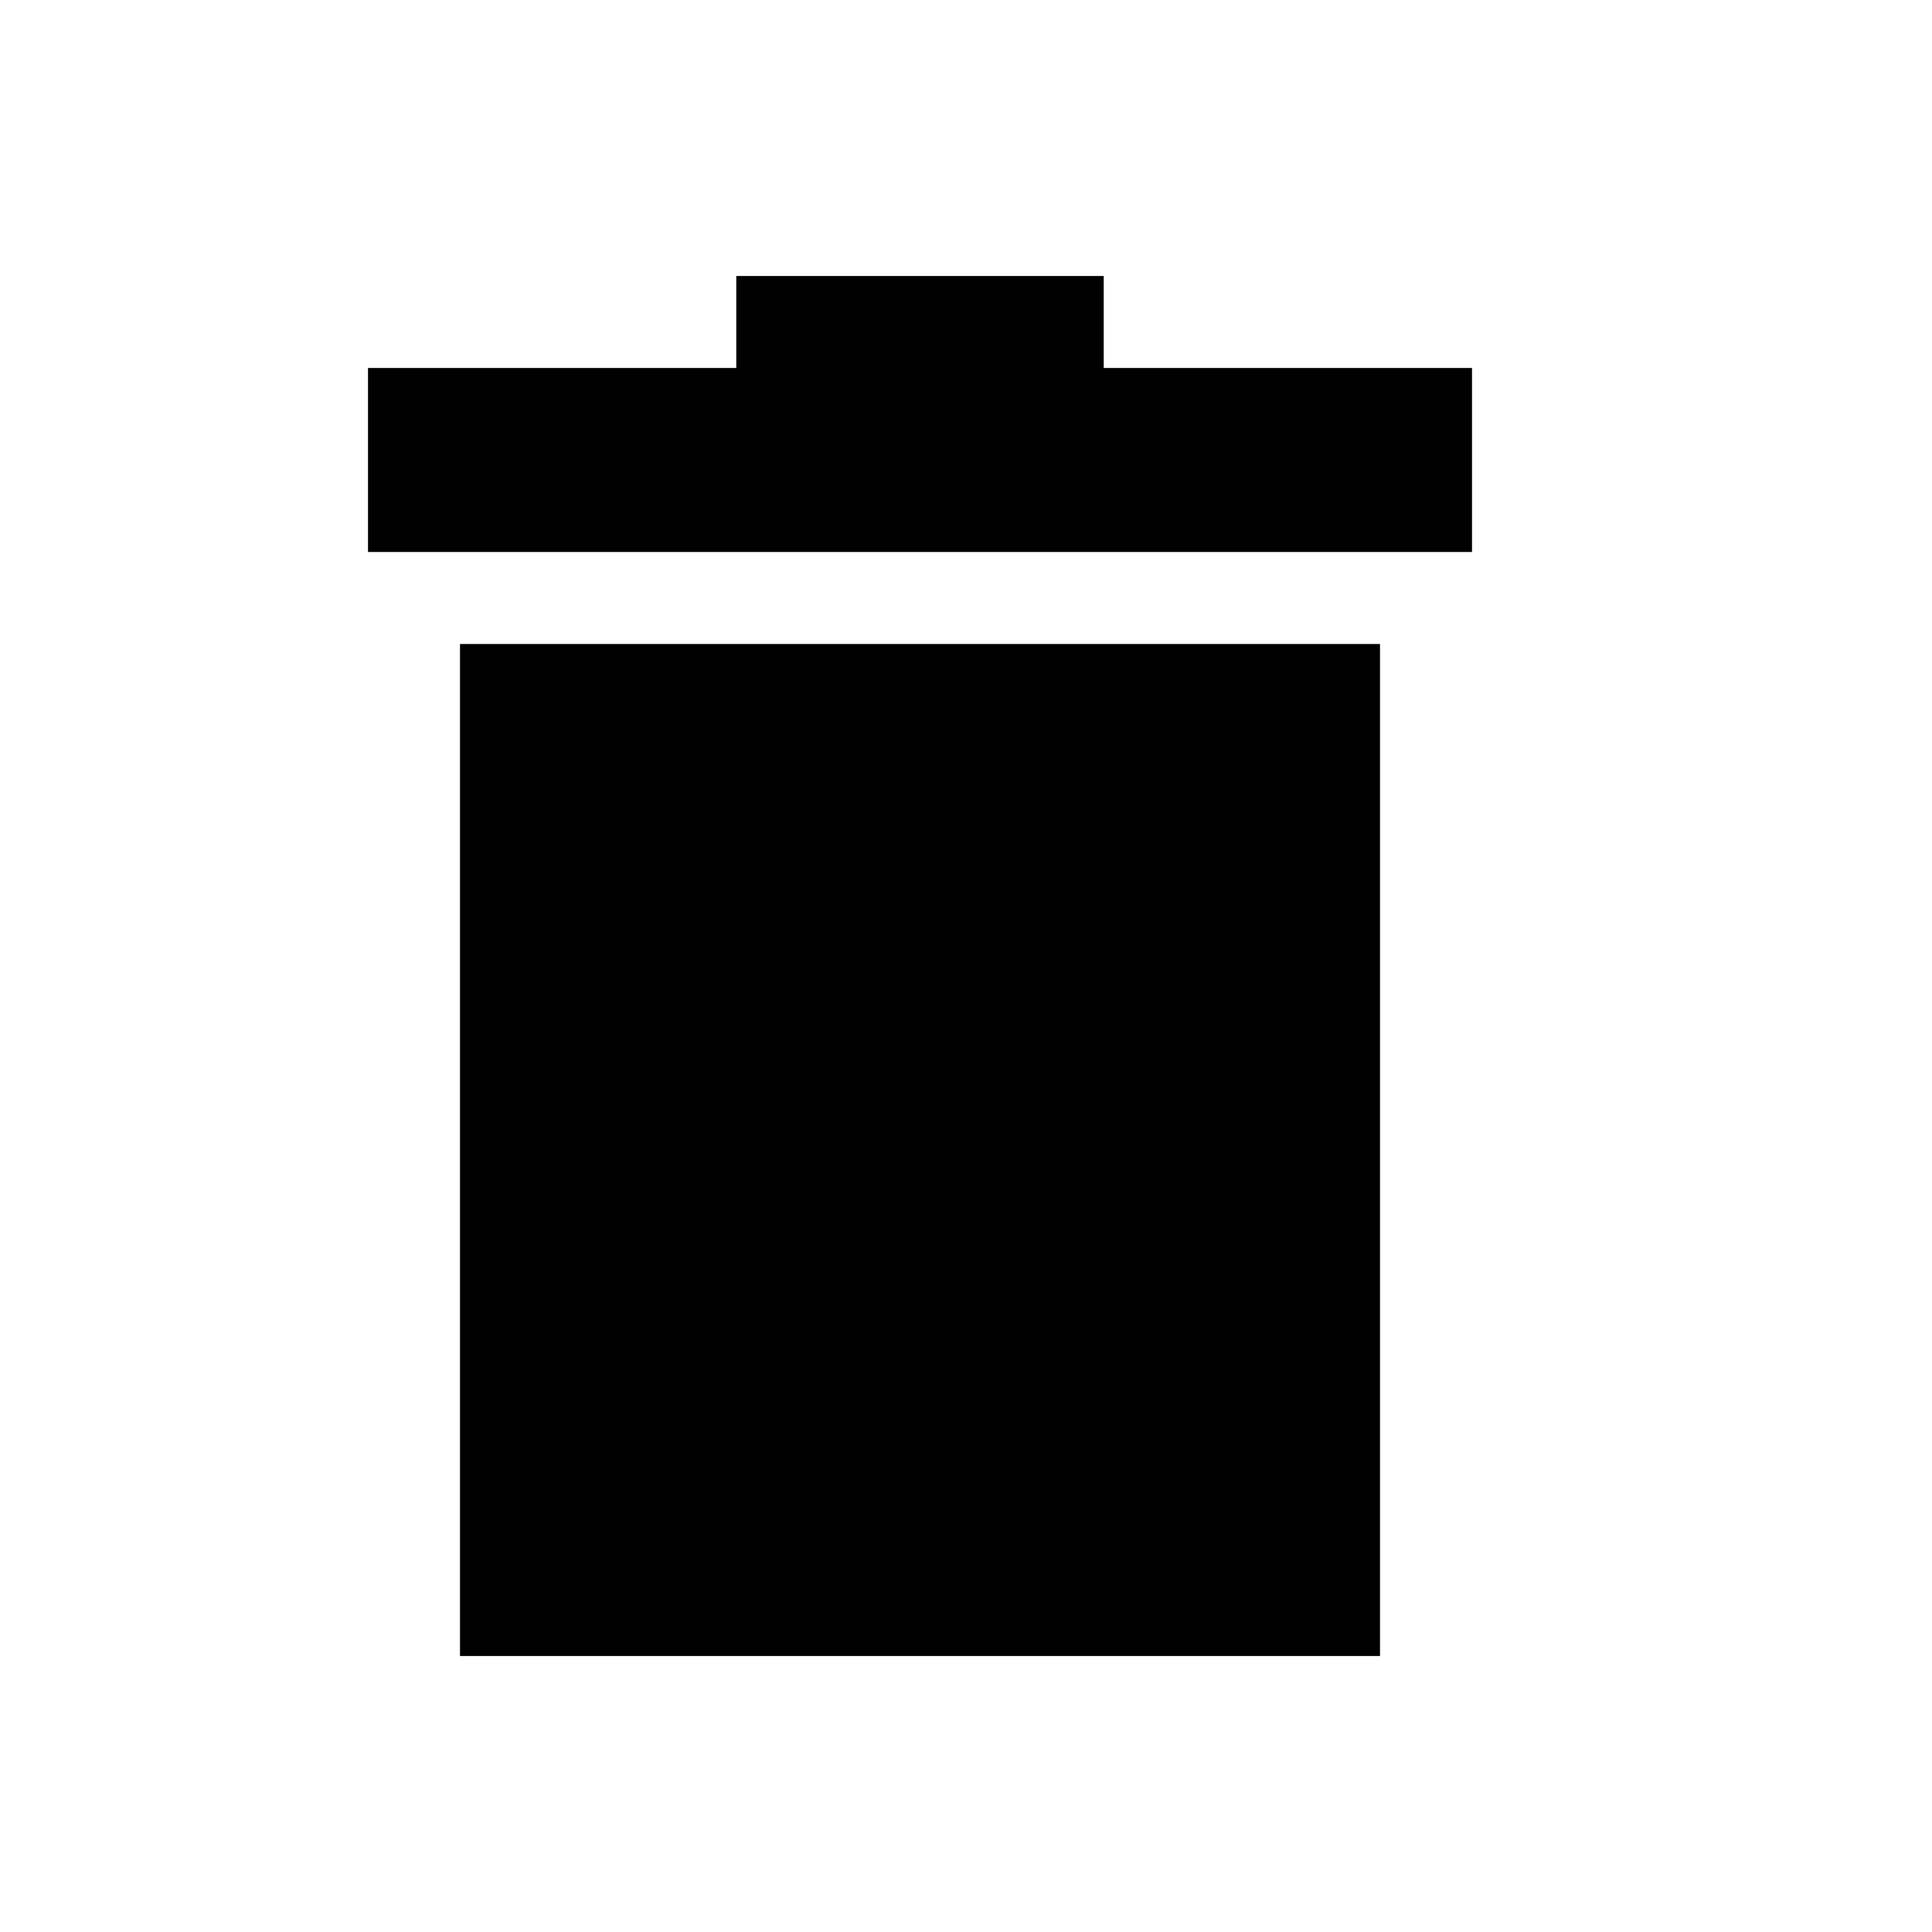
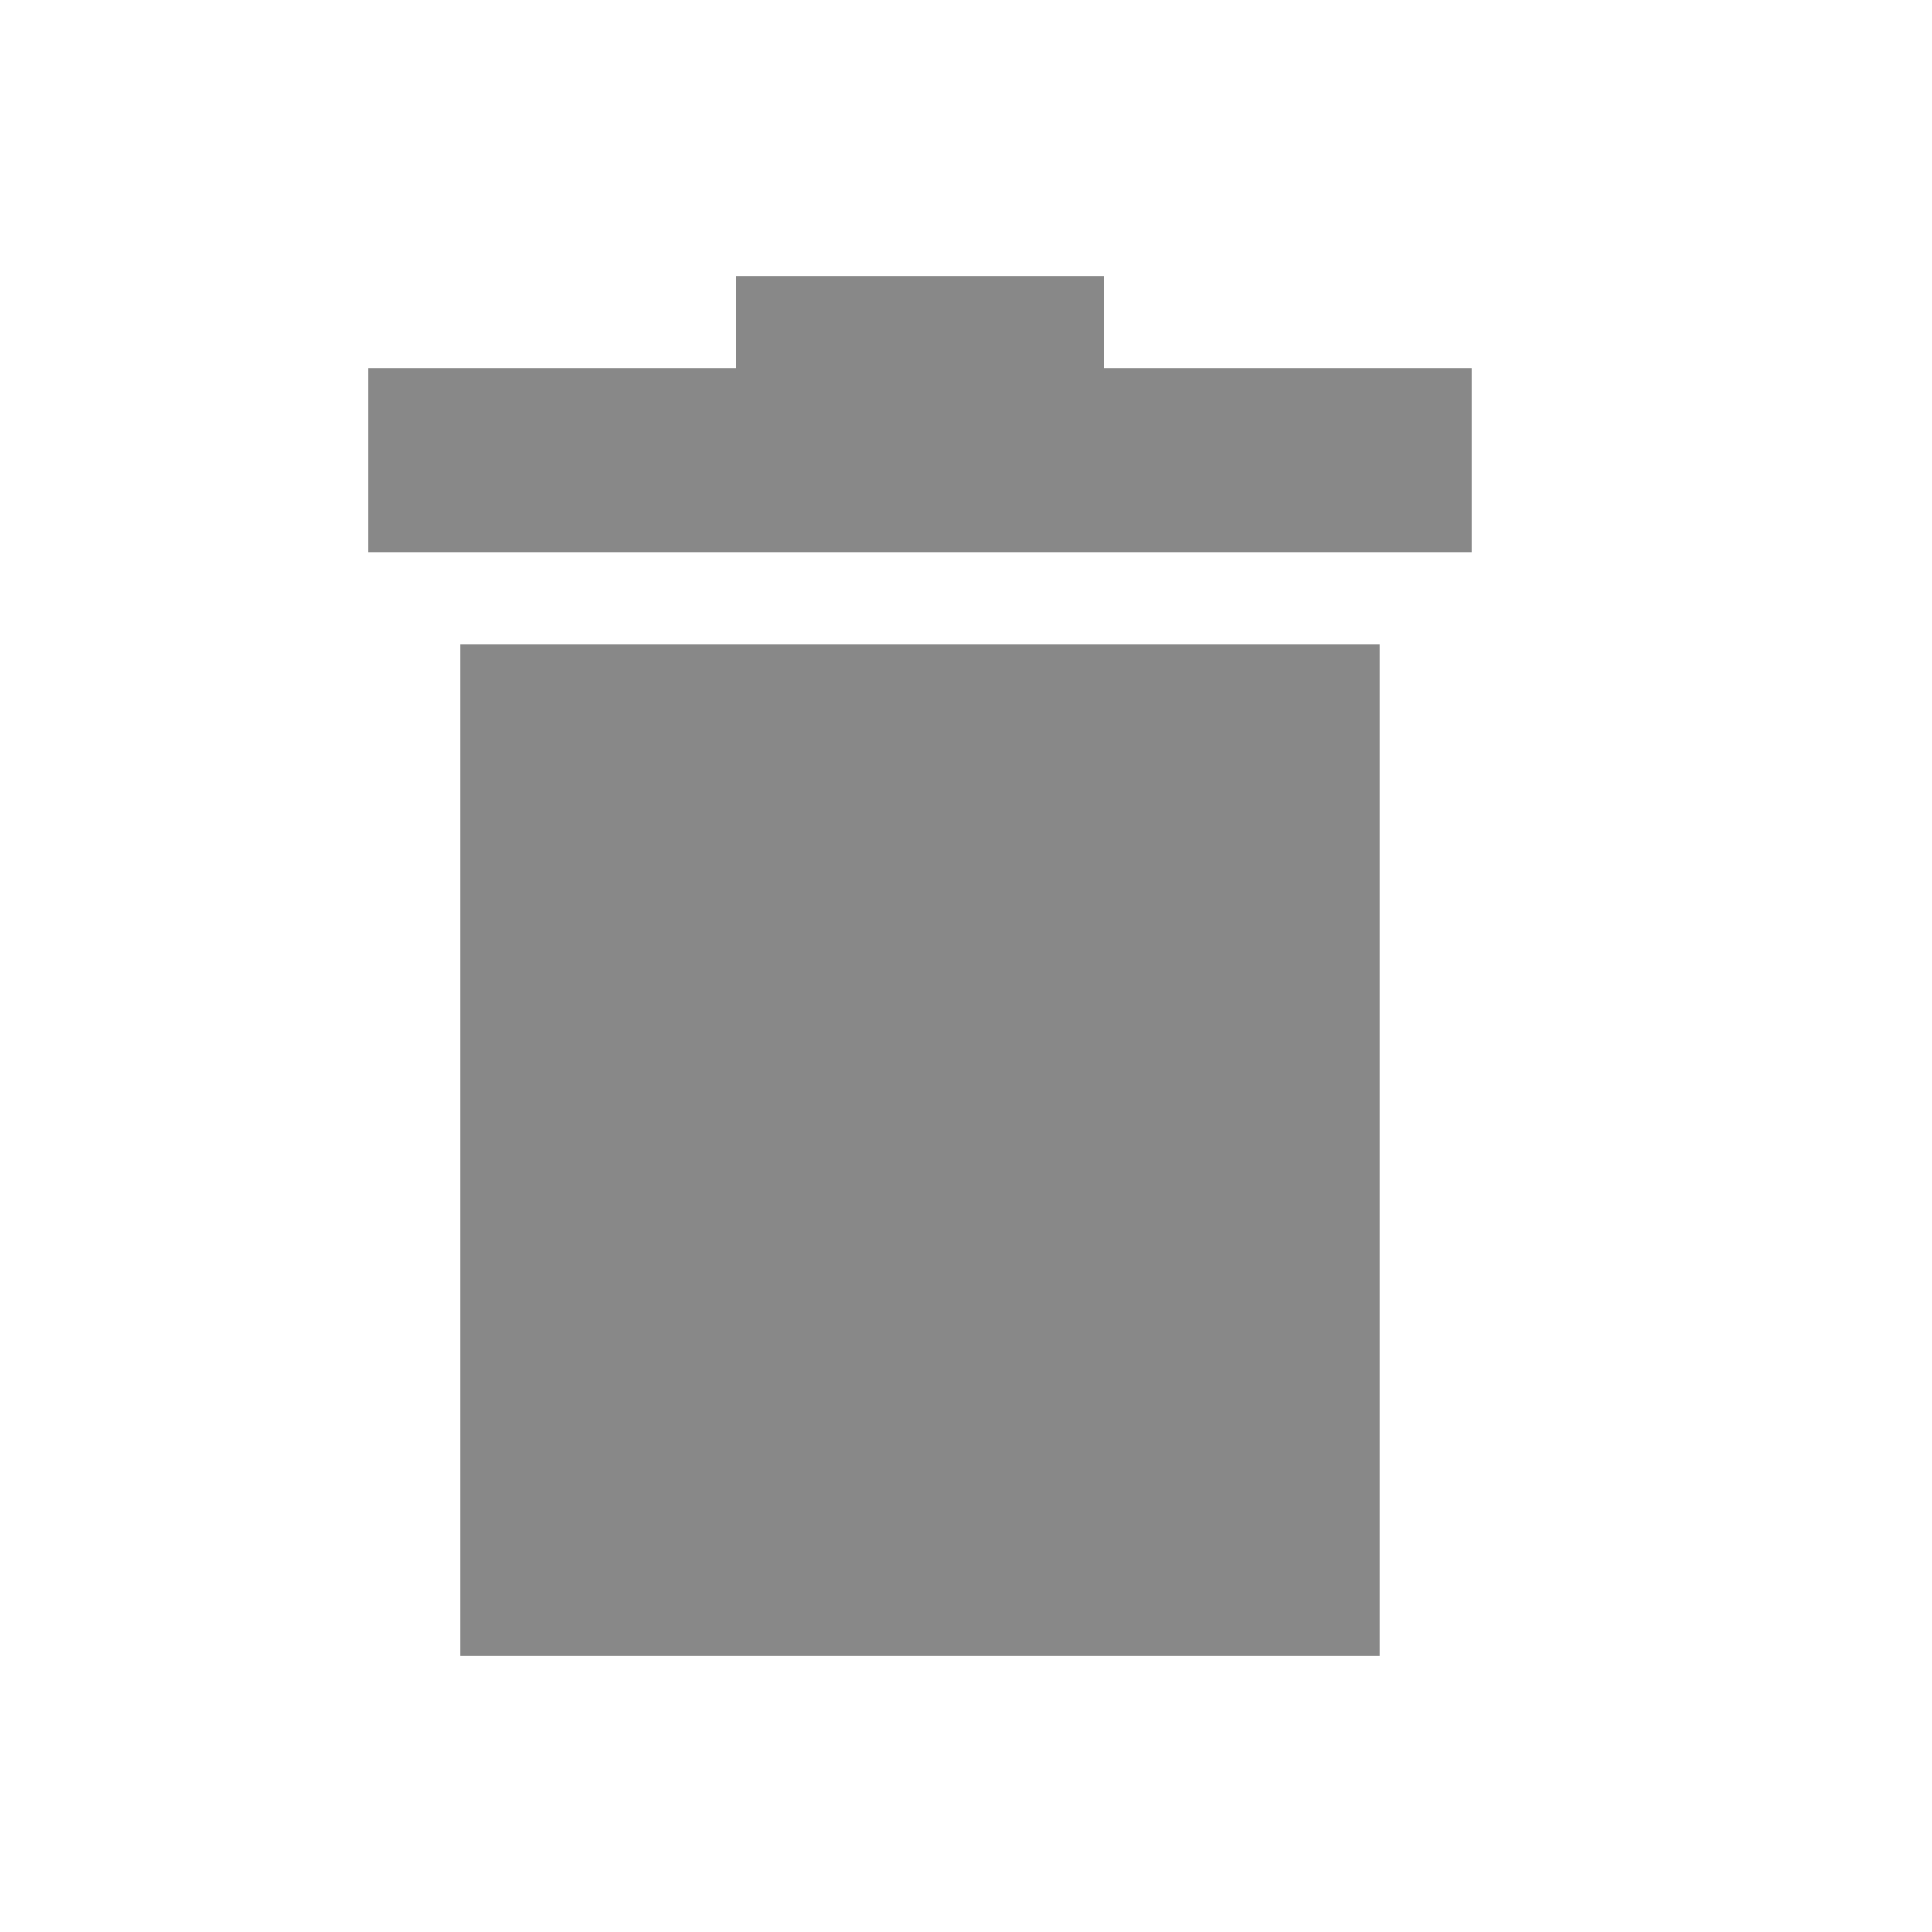
<svg xmlns="http://www.w3.org/2000/svg" version="1.1" x="0px" y="0px" width="21px" height="21px" viewBox="0 0 21 21" overflow="visible" enable-background="new 0 0 21 21" xml:space="preserve">
  <defs>
</defs>
-   <polygon points="11.997,4 11.997,3 8.003,3 8.003,4 4,4 4,6 16,6 16,4 " />
-   <rect x="5" y="7" width="10" height="11" />
+   <polygon fill="#888" points="11.997,4 11.997,3 8.003,3 8.003,4 4,4 4,6 16,6 16,4 " />
+   <rect fill="#888" x="5" y="7" width="10" height="11" />
  <rect opacity="0" fill="#4387FD" width="21" height="21" />
</svg>
